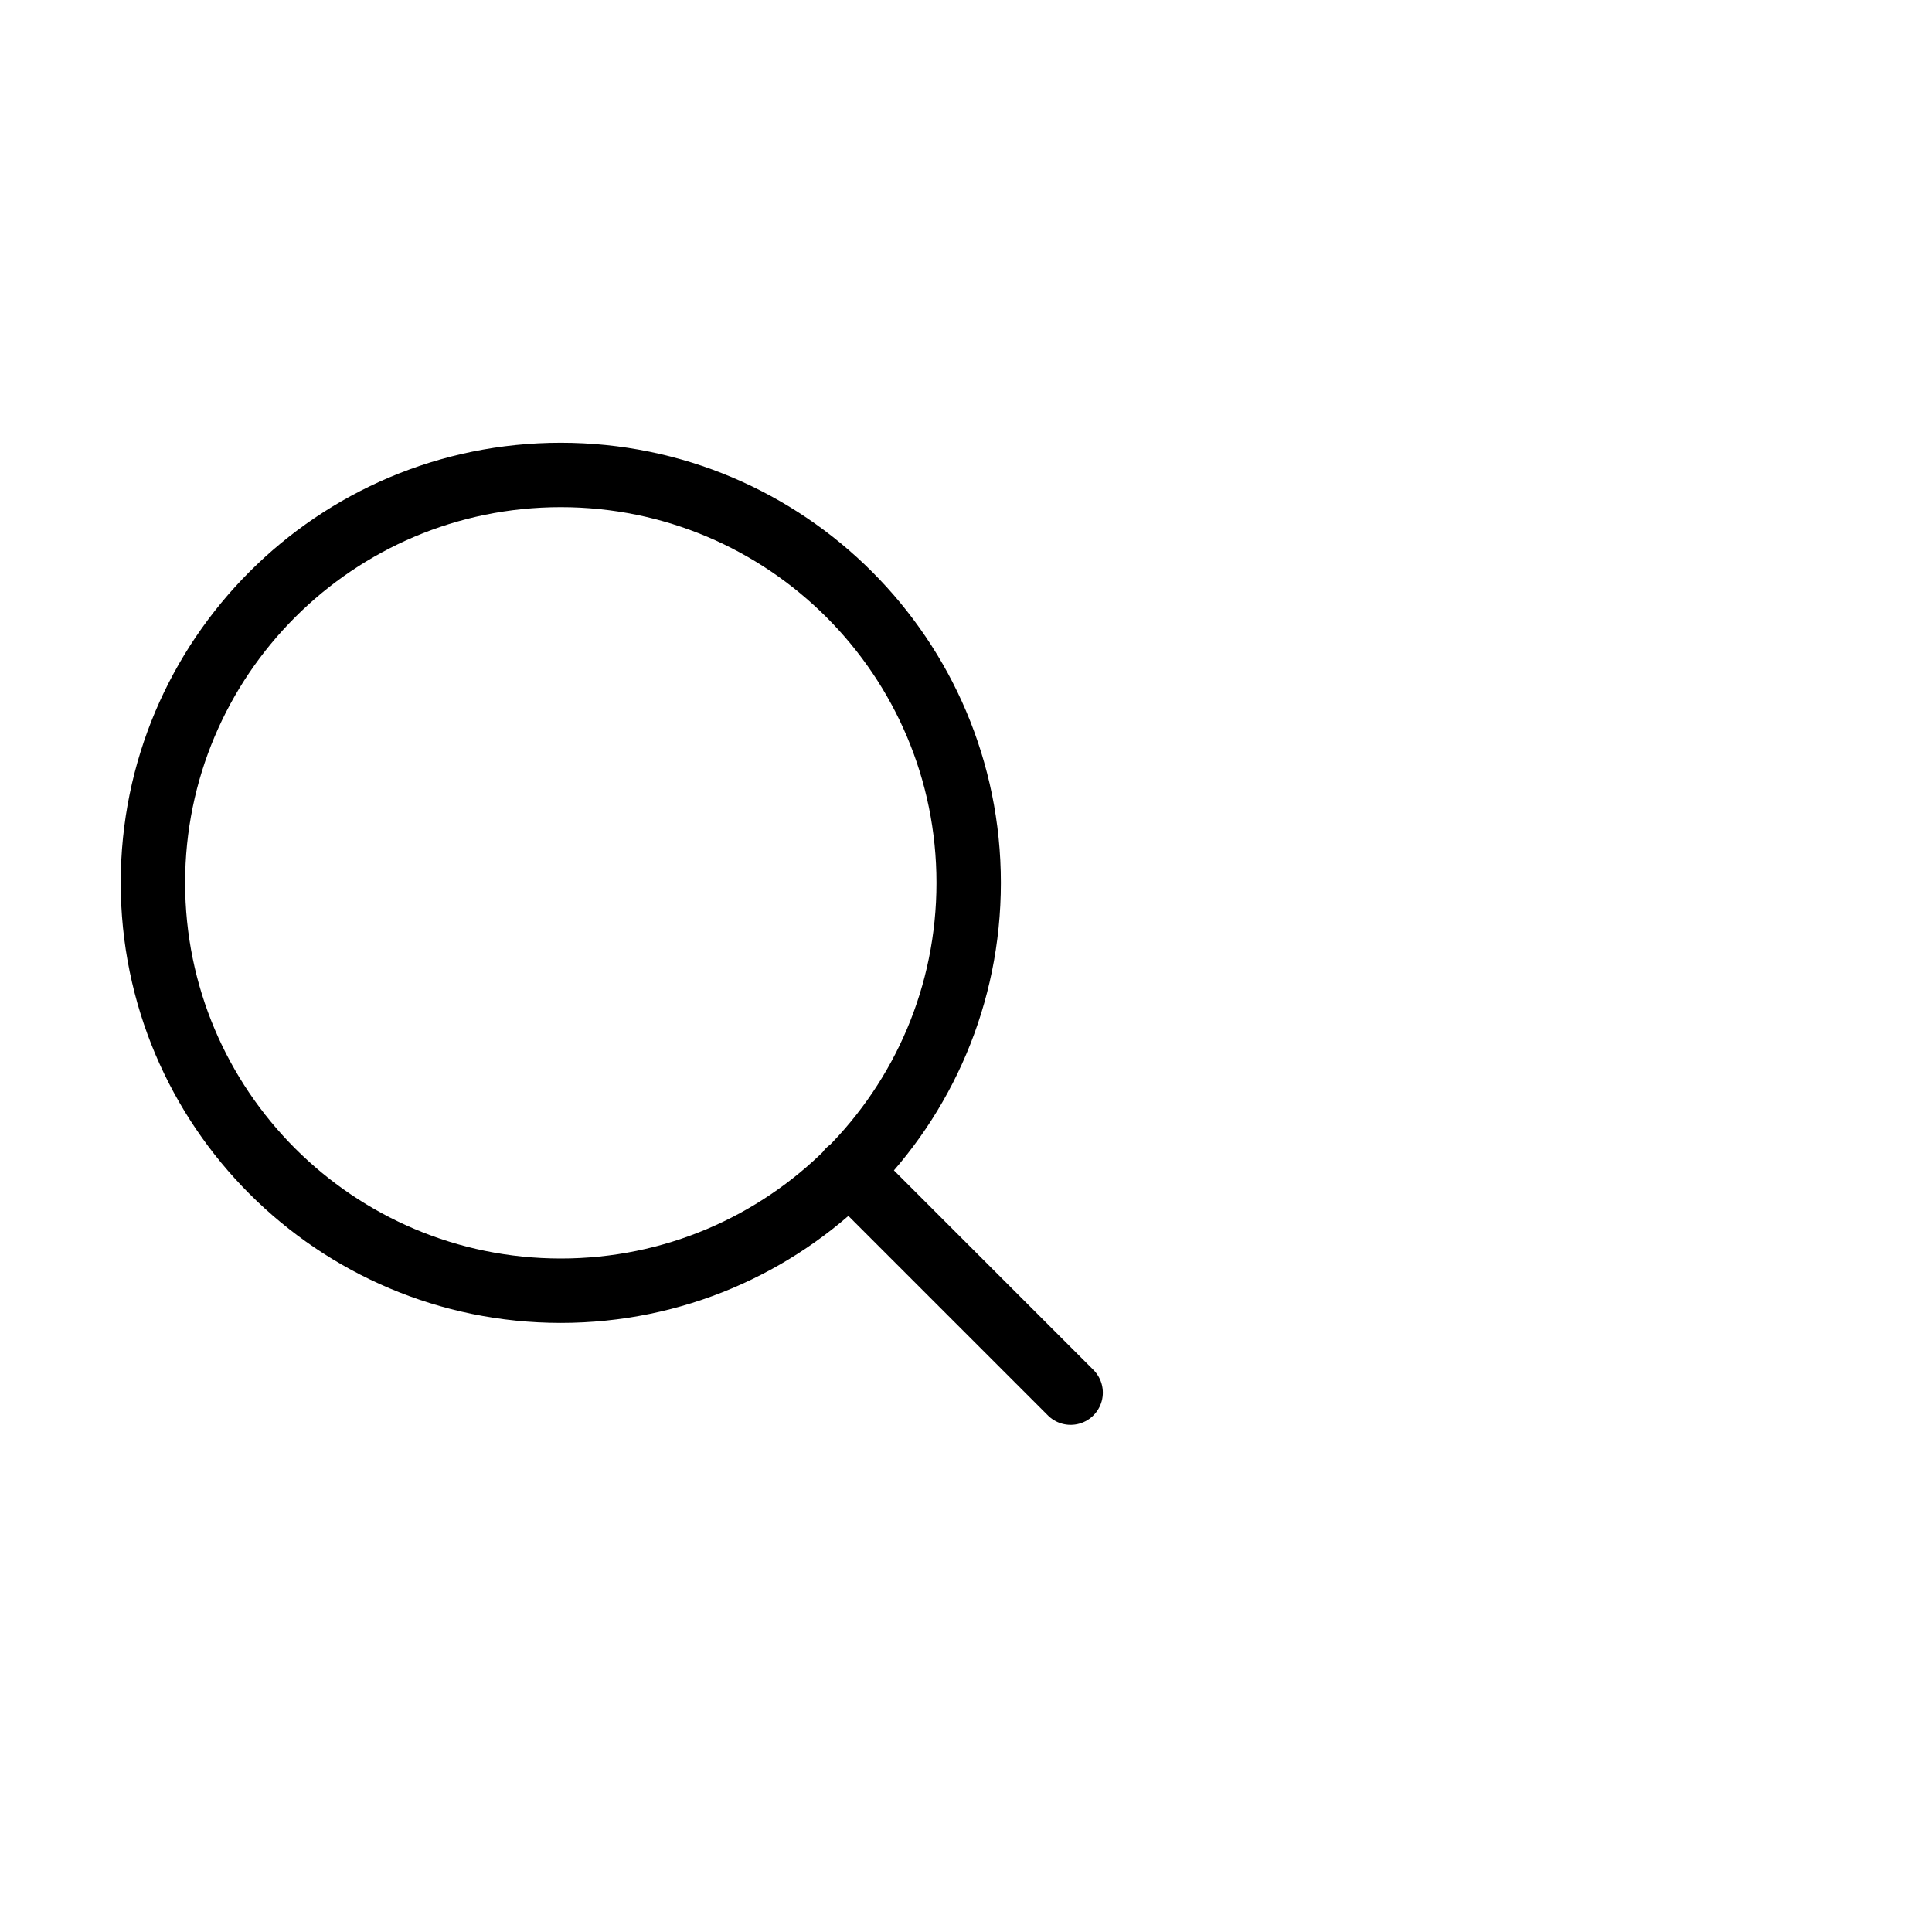
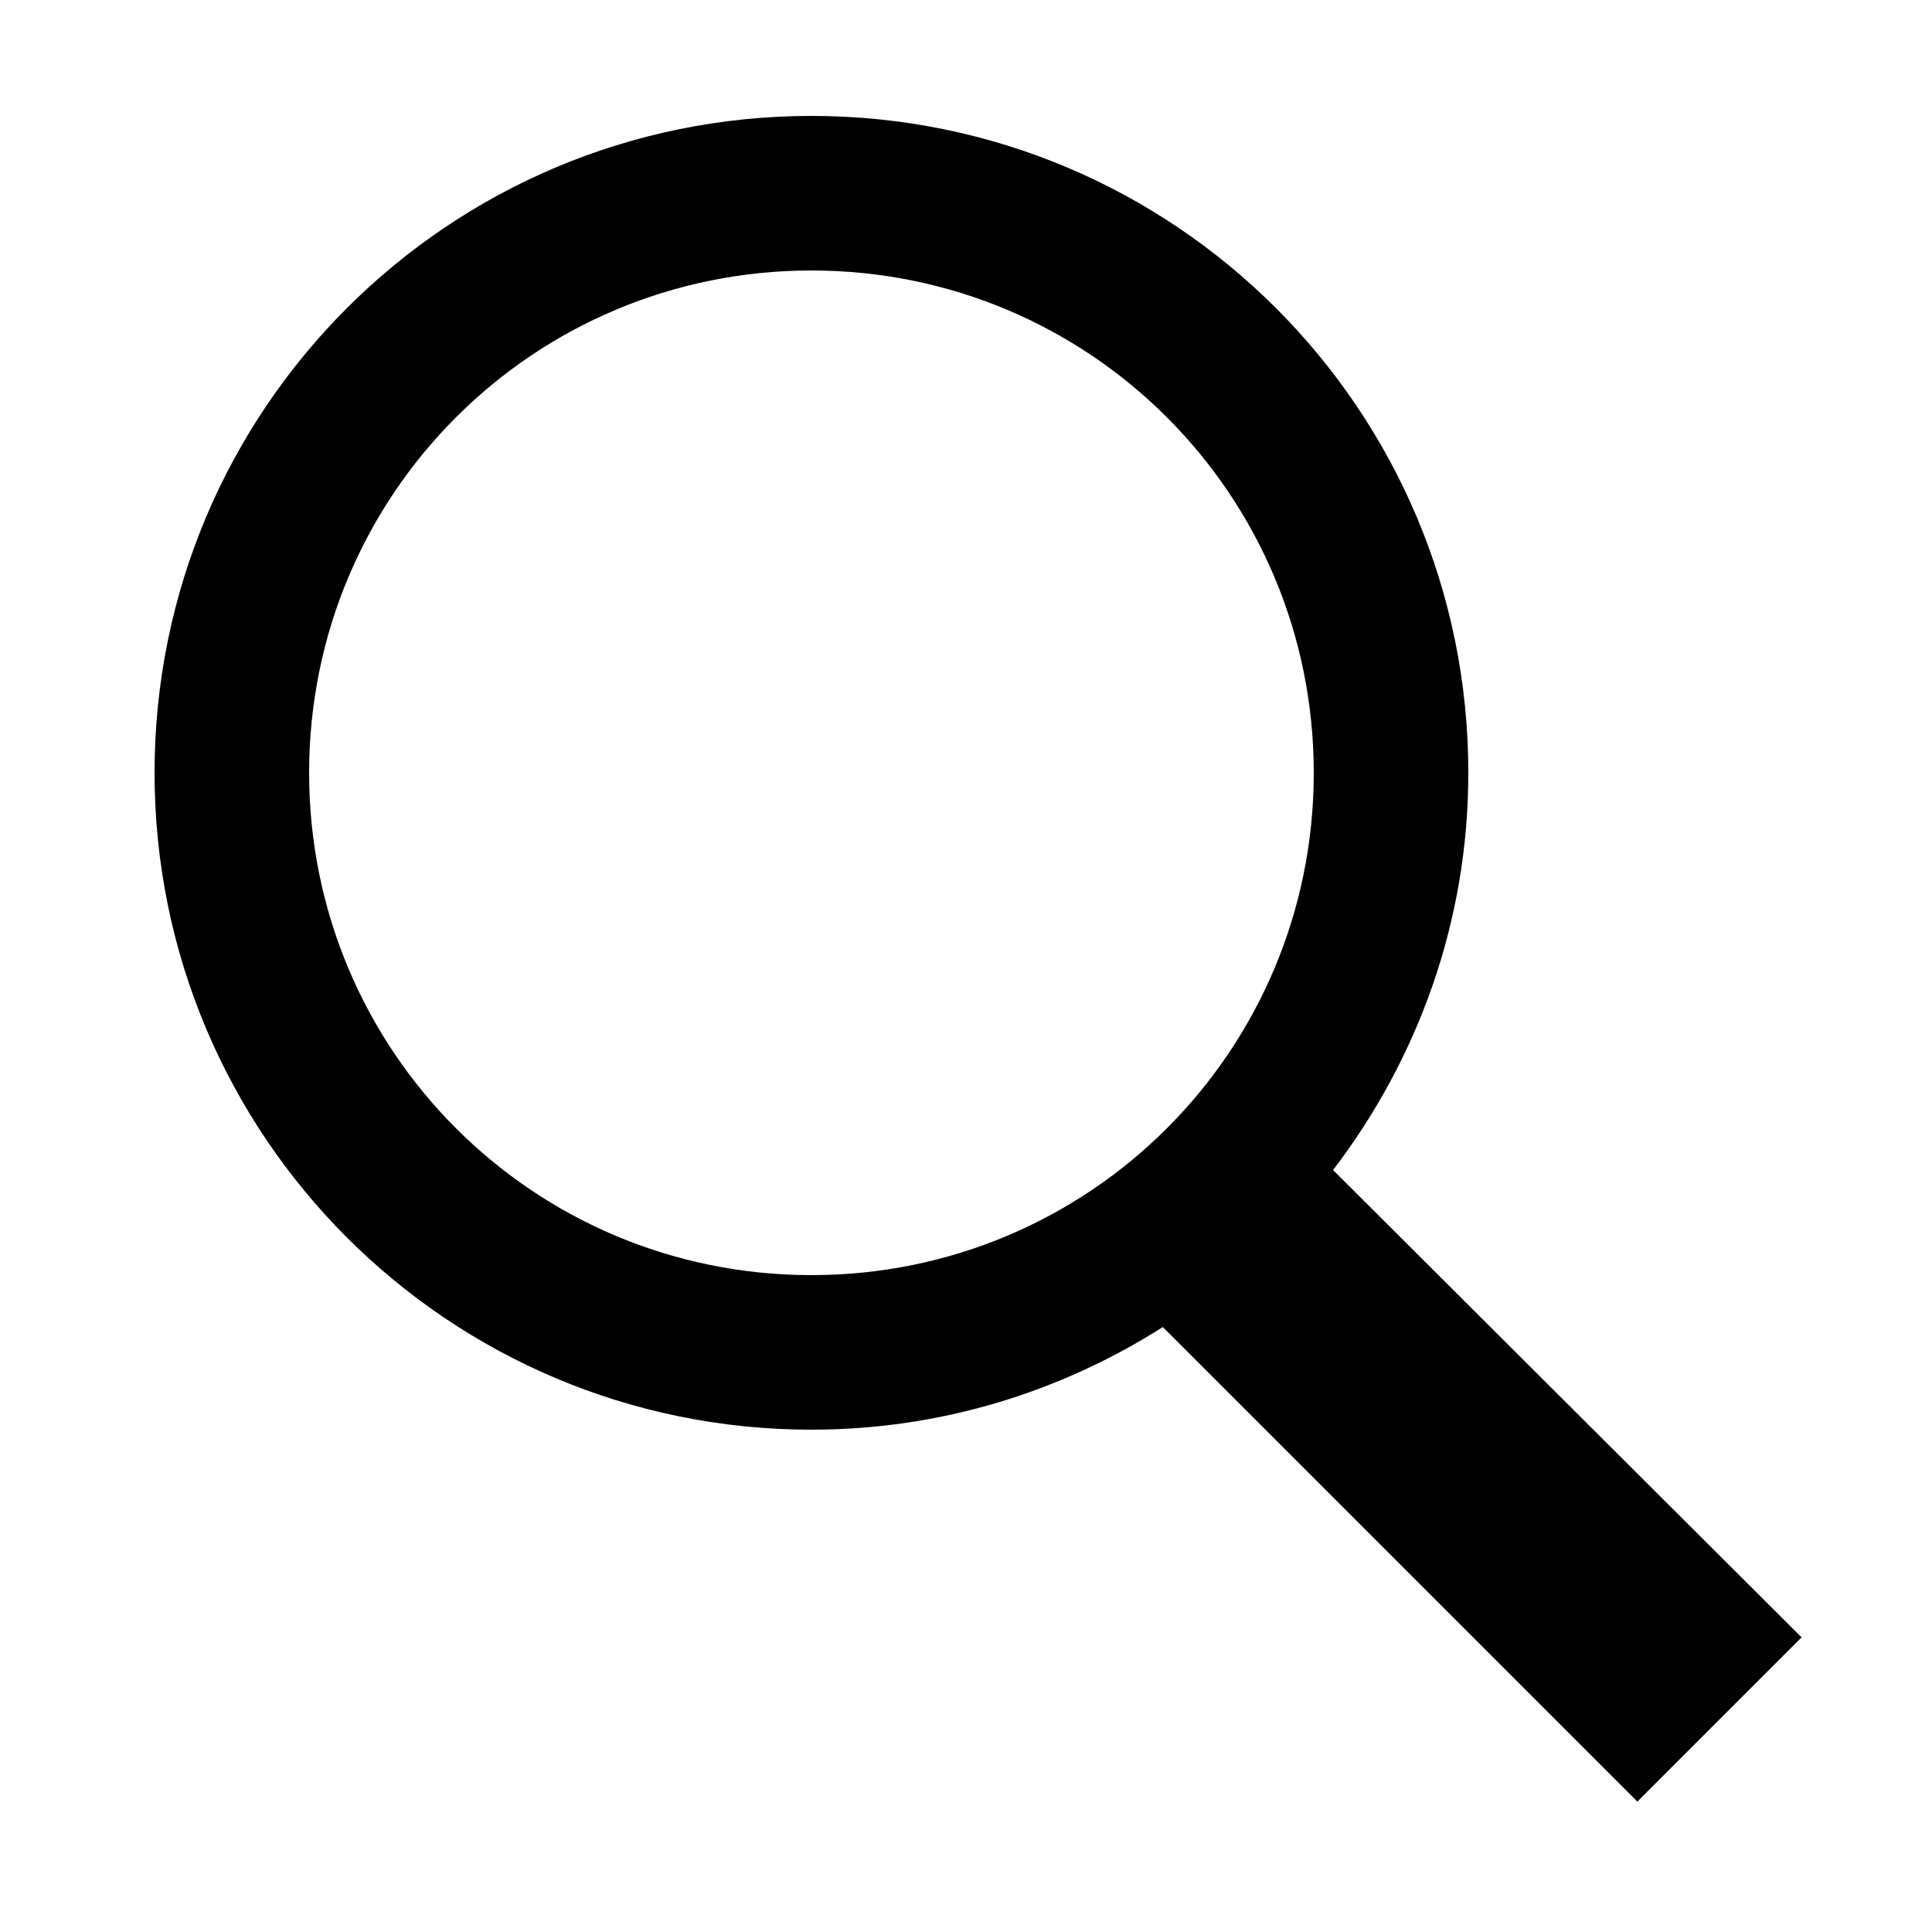
- <svg xmlns="http://www.w3.org/2000/svg" fill="none" viewBox="0 -5 30 30">
-   <path stroke="#000" stroke-linecap="round" stroke-linejoin="round" d="M8.708 15.042a6.333 6.333 0 100-12.667 6.333 6.333 0 000 12.667zM16.625 16.625l-3.444-3.444" />
+ <svg xmlns="http://www.w3.org/2000/svg" fill="#000000" viewBox="0 0 50 50">
+   <path d="M 21 3 C 11.602 3 4 10.602 4 20 C 4 29.398 11.602 37 21 37 C 24.355 37 27.461 36.016 30.094 34.344 L 42.375 46.625 L 46.625 42.375 L 34.5 30.281 C 36.68 27.422 38 23.879 38 20 C 38 10.602 30.398 3 21 3 Z M 21 7 C 28.199 7 34 12.801 34 20 C 34 27.199 28.199 33 21 33 C 13.801 33 8 27.199 8 20 C 8 12.801 13.801 7 21 7 Z" />
</svg>
